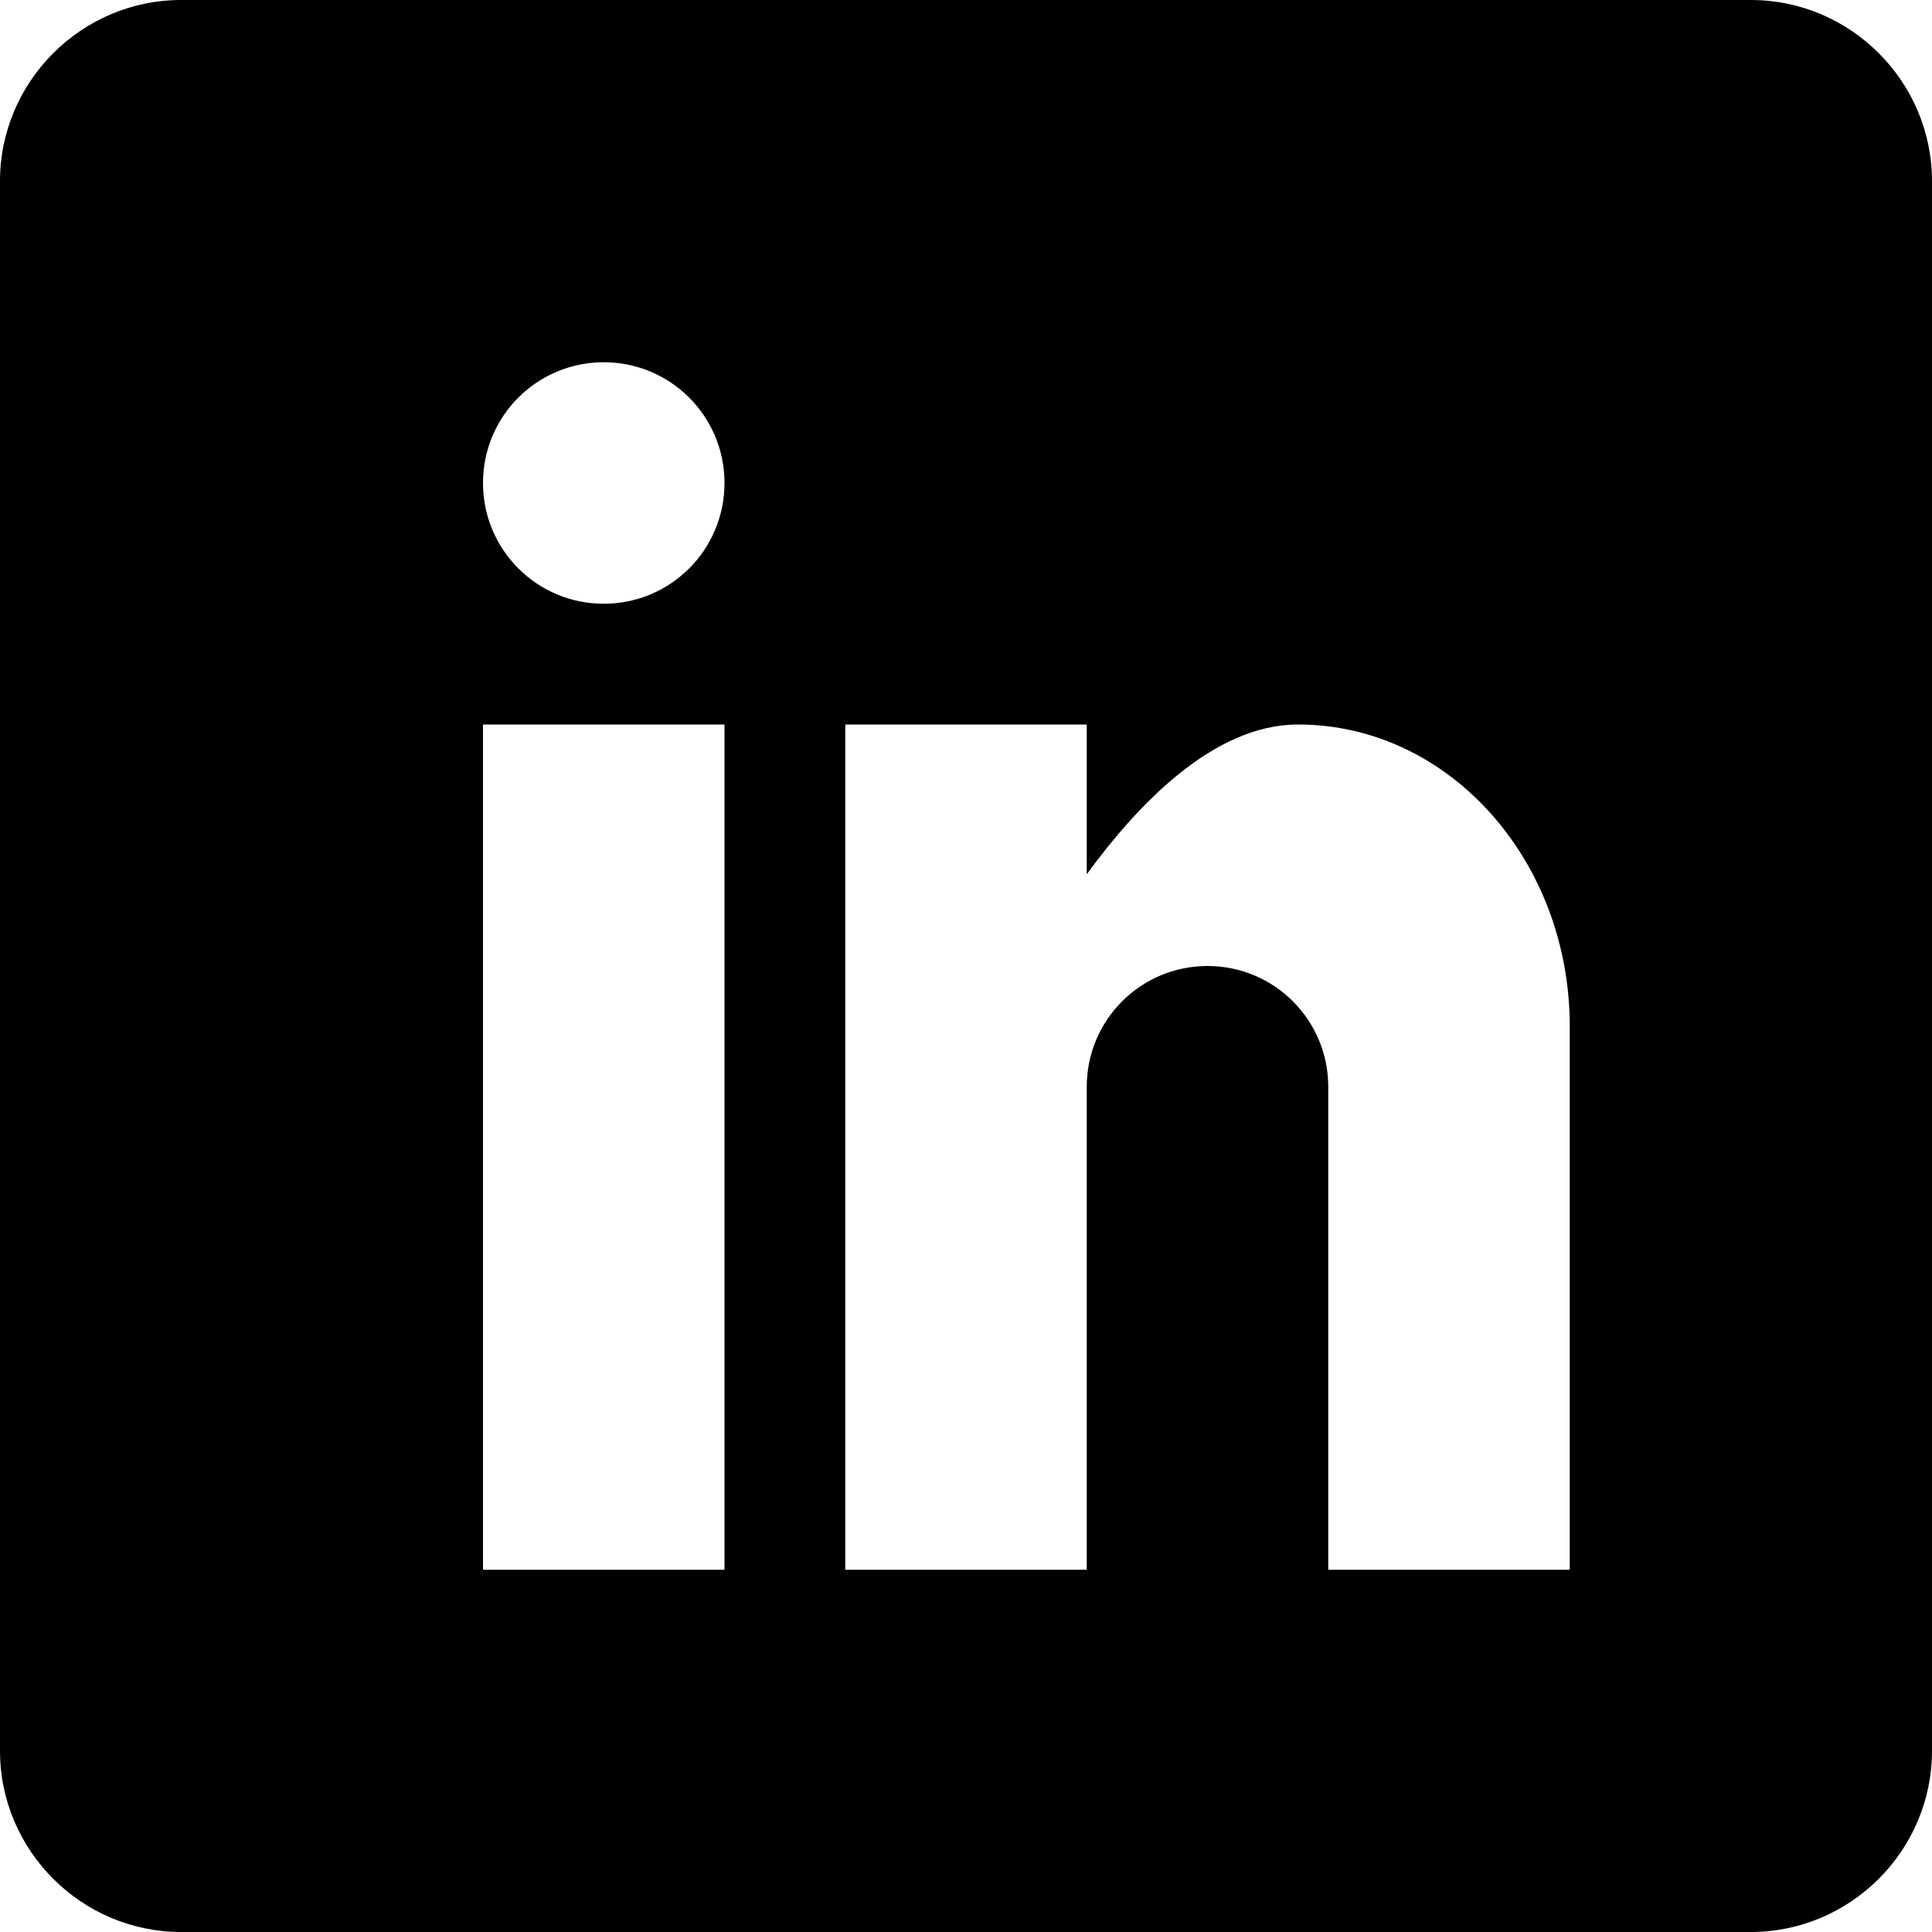
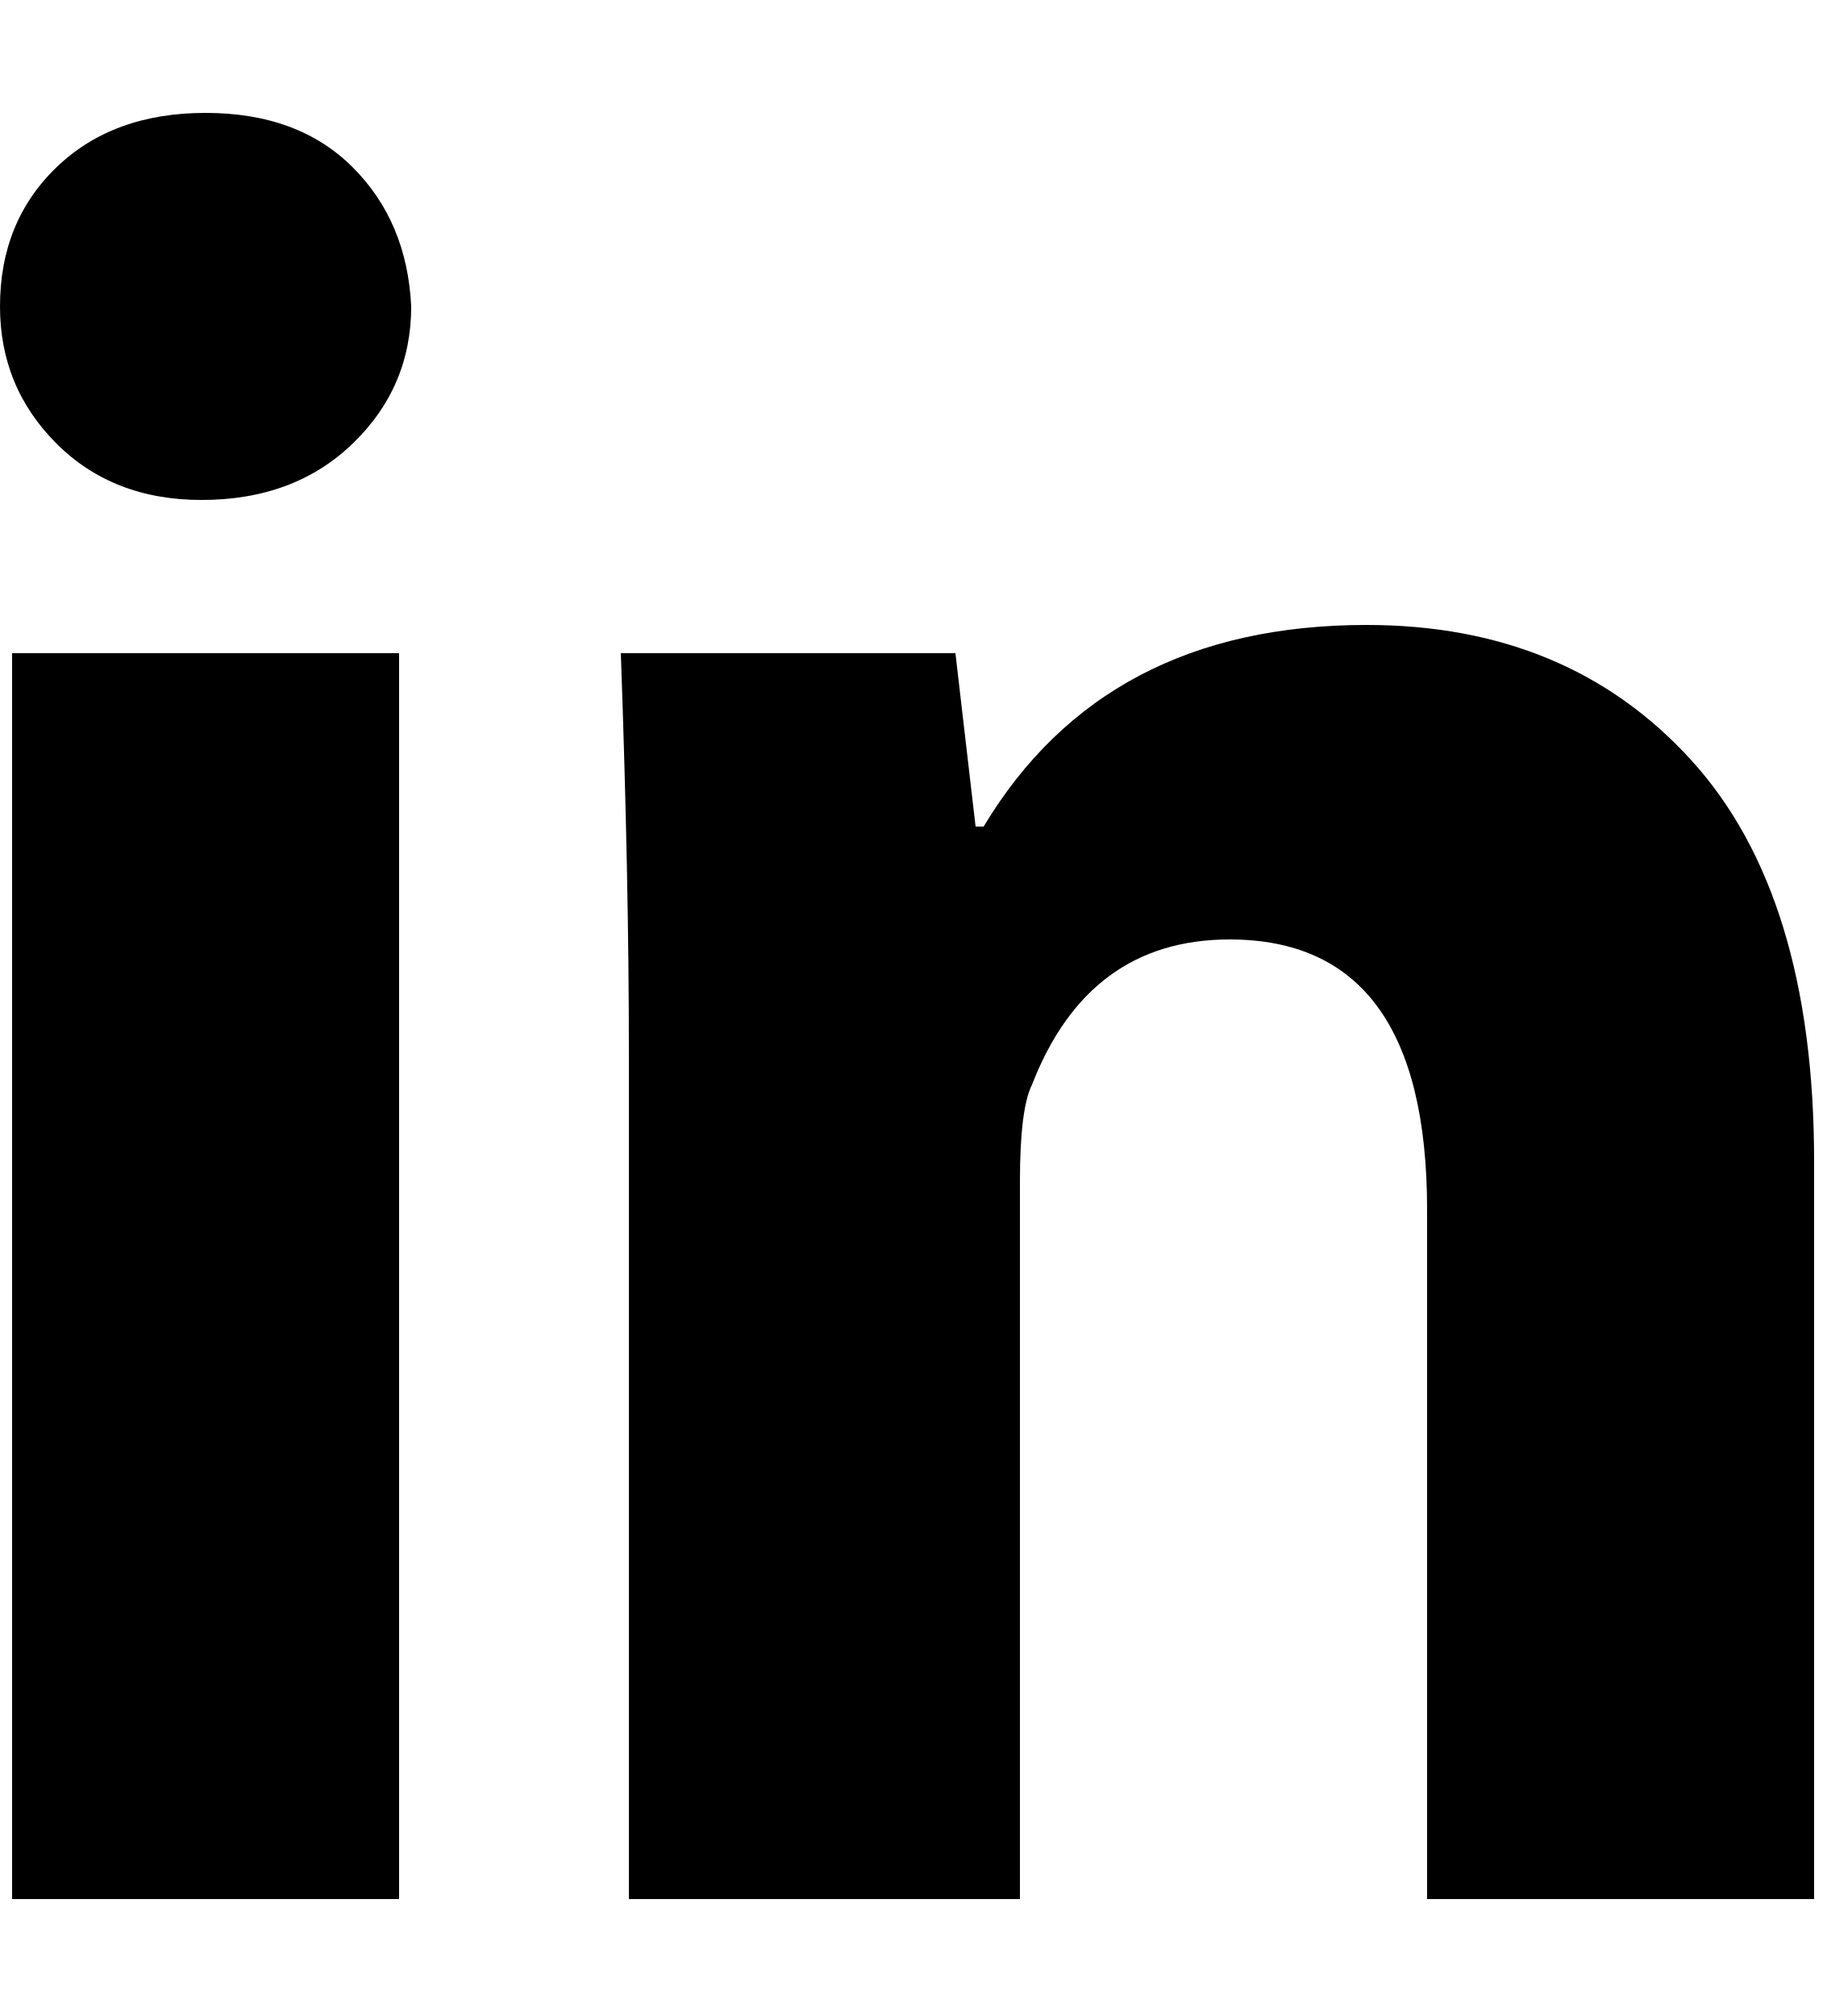
- <svg xmlns="http://www.w3.org/2000/svg" version="1.1" width="32" height="32" viewBox="0 0 32 32">
-   <path d="M29 0h-26c-1.65 0-3 1.35-3 3v26c0 1.65 1.35 3 3 3h26c1.65 0 3-1.35 3-3v-26c0-1.65-1.35-3-3-3zM12 26h-4v-14h4v14zM10 10c-1.106 0-2-0.894-2-2s0.894-2 2-2c1.106 0 2 0.894 2 2s-0.894 2-2 2zM26 26h-4v-8c0-1.106-0.894-2-2-2s-2 0.894-2 2v8h-4v-14h4v2.481c0.825-1.131 2.087-2.481 3.5-2.481 2.488 0 4.5 2.238 4.5 5v9z" />
+ <svg xmlns="http://www.w3.org/2000/svg" version="1.1" width="29" height="32" viewBox="0 0 29 32">
+   <path d="M6.528 4.864q0 1.28-0.928 2.176t-2.4 0.896q-1.408 0-2.304-0.896t-0.896-2.176q0-1.344 0.896-2.208t2.368-0.864 2.336 0.864 0.928 2.208zM0.192 30.144v-19.776h6.144v19.776h-6.144zM9.984 16.704q0-2.752-0.128-6.336h5.312l0.32 2.752h0.128q1.92-3.2 6.080-3.2 3.2 0 5.152 2.144t1.952 6.368v11.712h-6.144v-10.944q0-4.288-3.136-4.288-2.24 0-3.136 2.304-0.192 0.384-0.192 1.536v11.392h-6.208v-13.44z" />
</svg>
